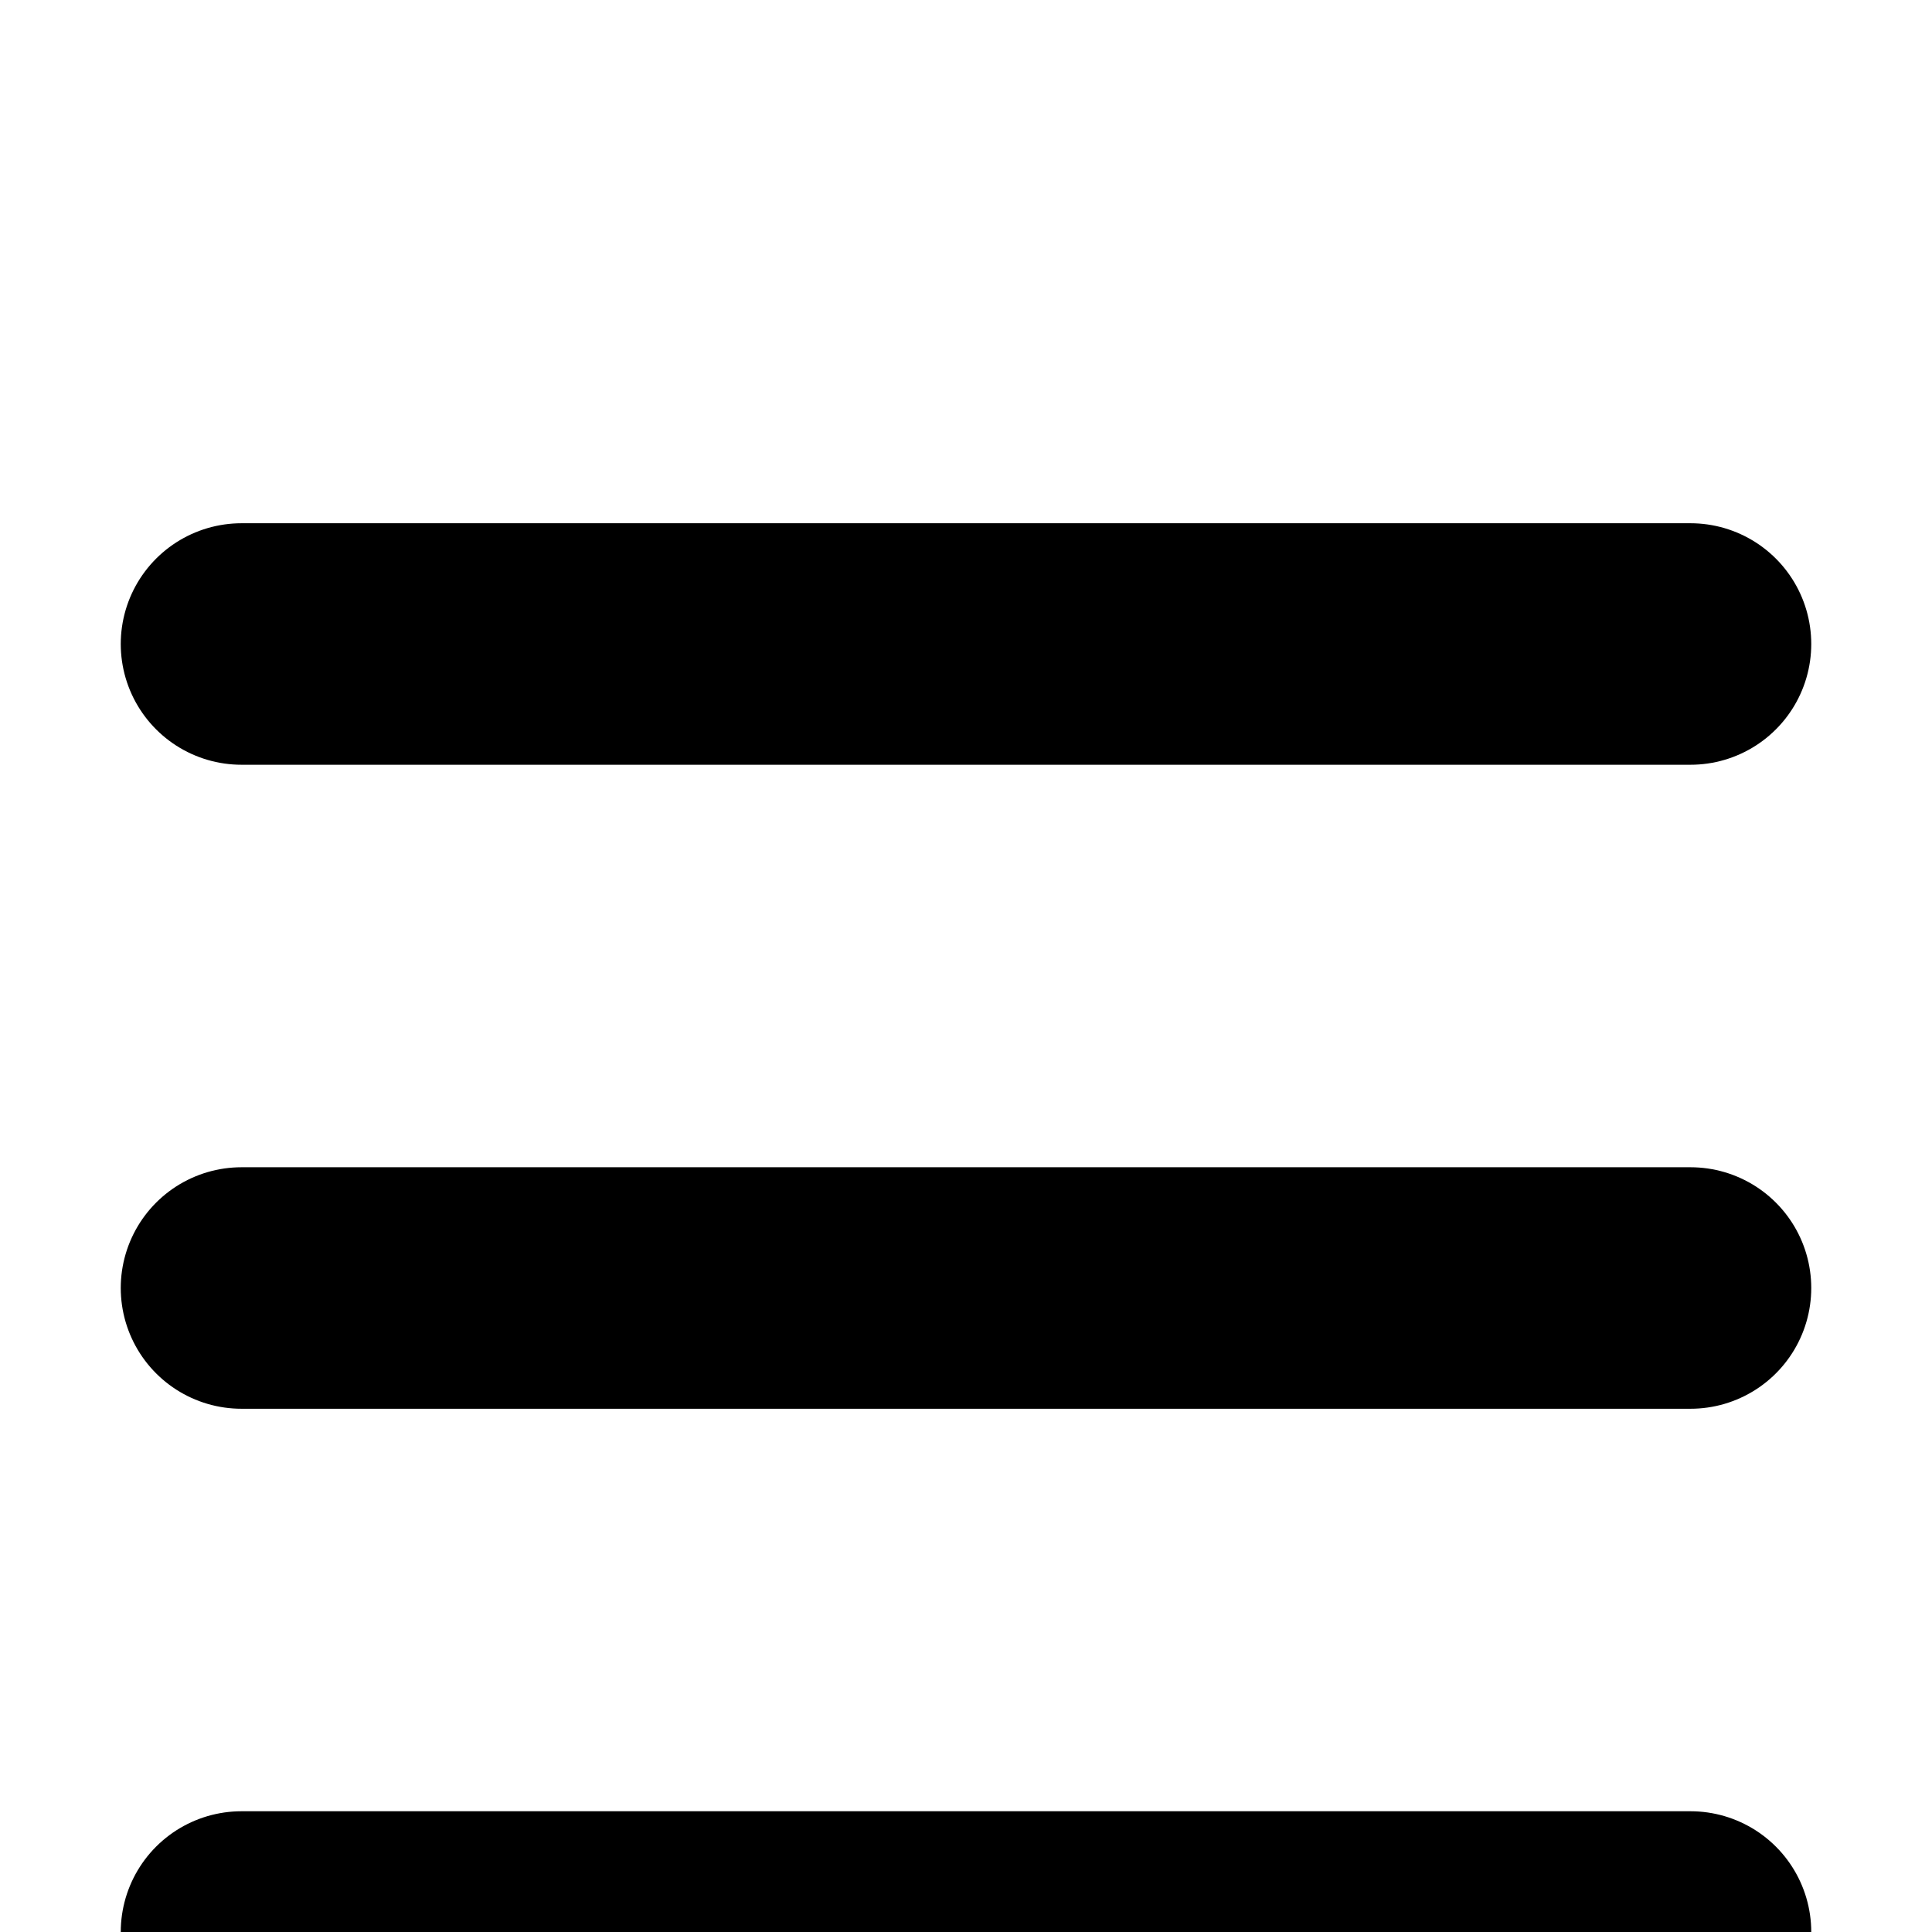
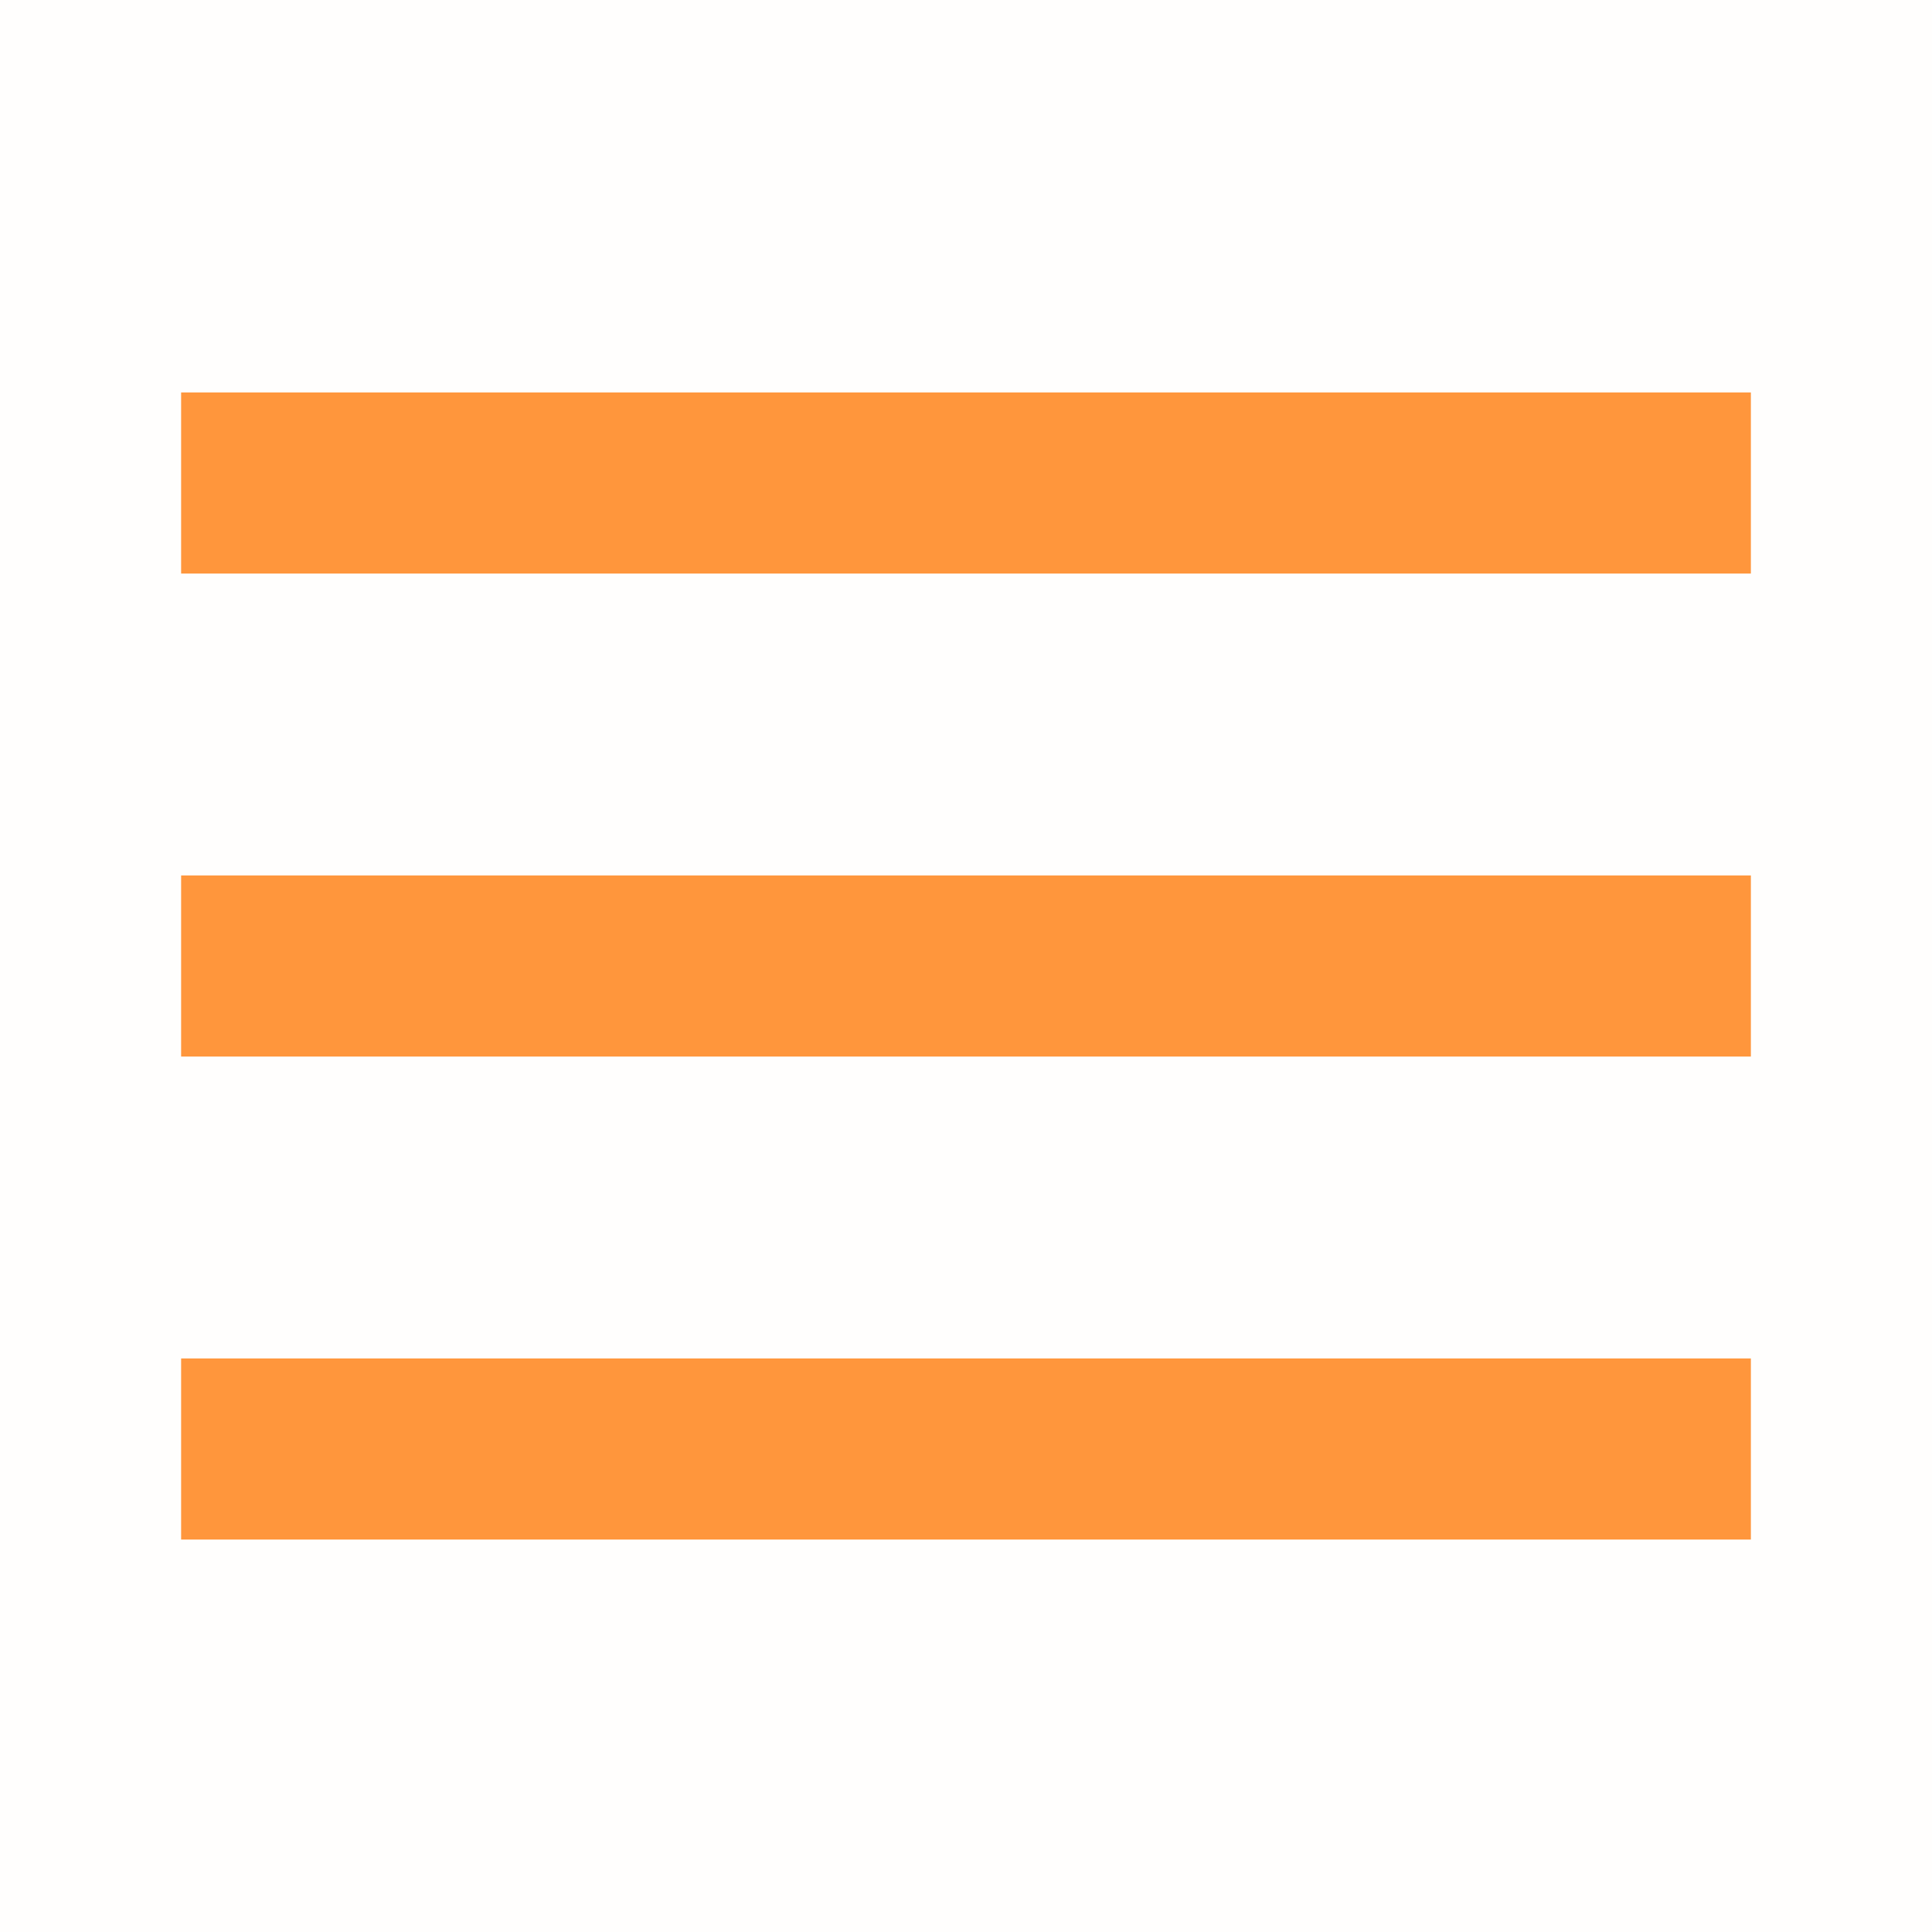
- <svg xmlns="http://www.w3.org/2000/svg" width="24" height="24" viewBox="0 0 24 24" fill="none">
-   <line x1="3" y1="8" x2="21" y2="8" stroke="currentColor" stroke-width="3" stroke-linecap="round" stroke-linejoin="round" />
-   <line x1="3" y1="16" x2="21" y2="16" stroke="currentColor" stroke-width="3" stroke-linecap="round" stroke-linejoin="round" />
-   <line x1="3" y1="24" x2="21" y2="24" stroke="currentColor" stroke-width="3" stroke-linecap="round" stroke-linejoin="round" />
+ <svg xmlns="http://www.w3.org/2000/svg" width="32" height="32" viewBox="0 0 32 32" fill="none">
+   <rect opacity="0.01" width="32" height="32" fill="#FF963C" />
+   <path d="M3 8H29" stroke="#FF963C" stroke-width="3" />
+   <path d="M3 16H29" stroke="#FF963C" stroke-width="3" />
+   <path d="M3 24H29" stroke="#FF963C" stroke-width="3" />
</svg>
